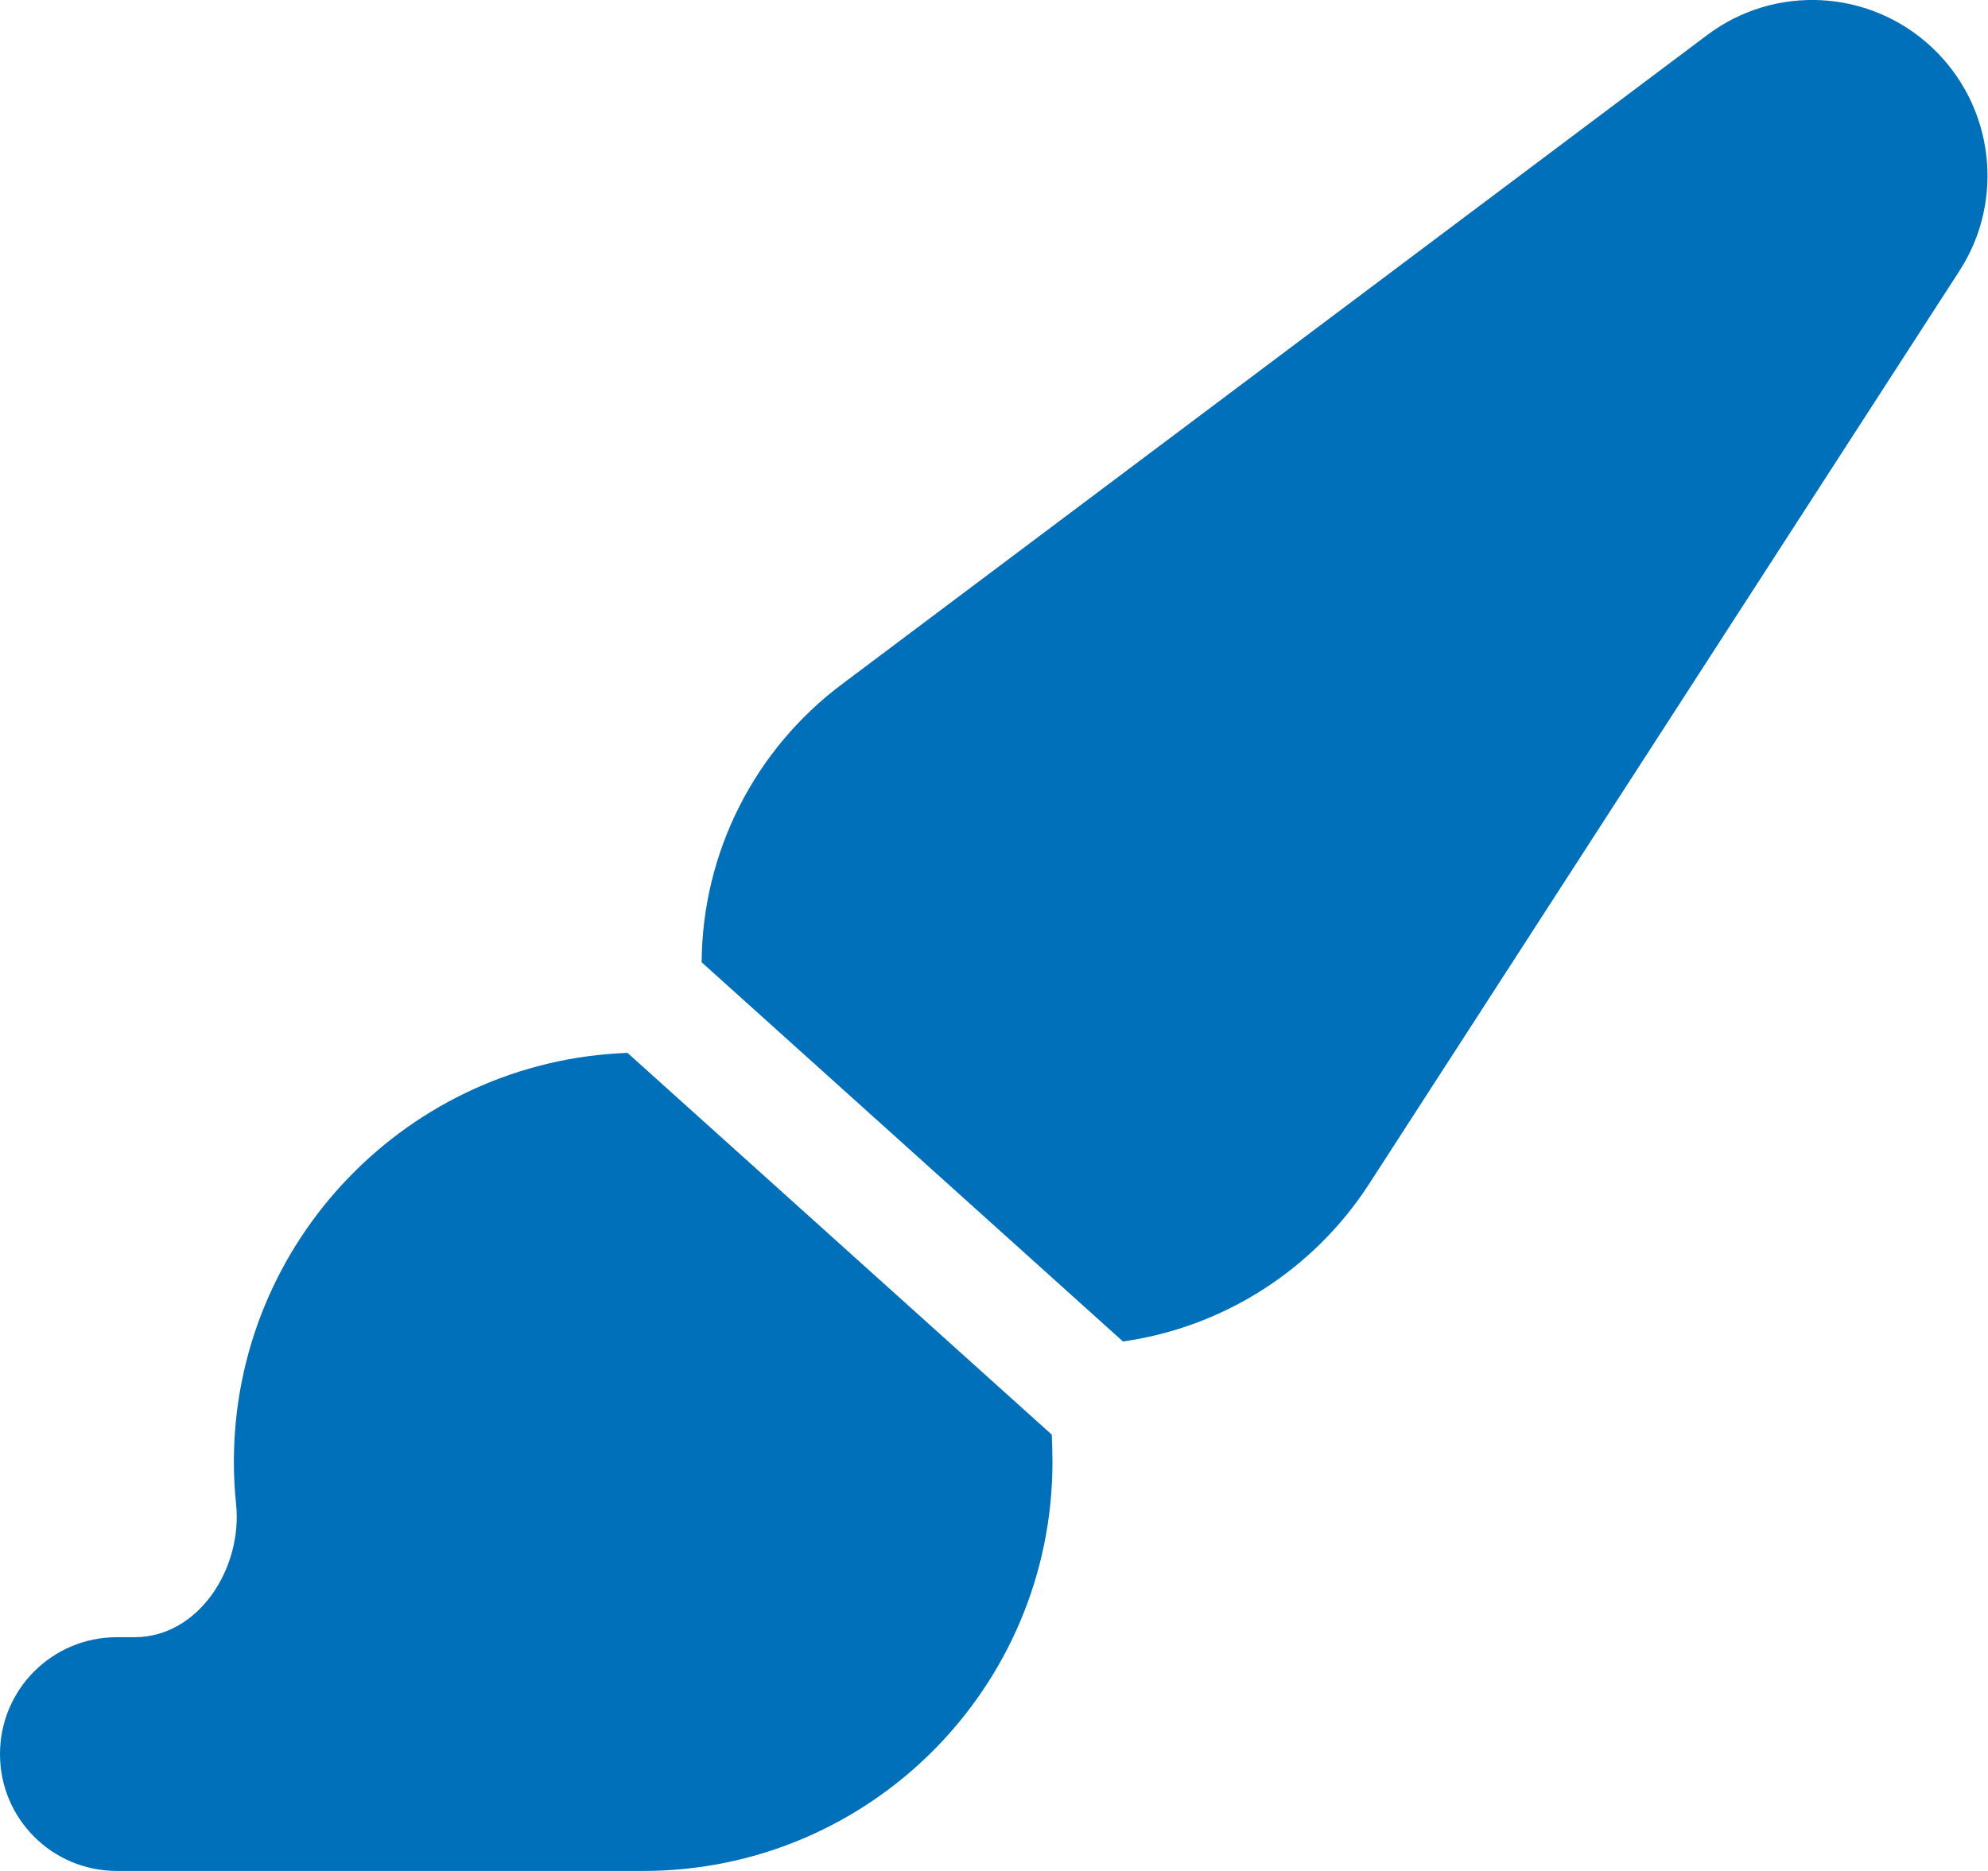
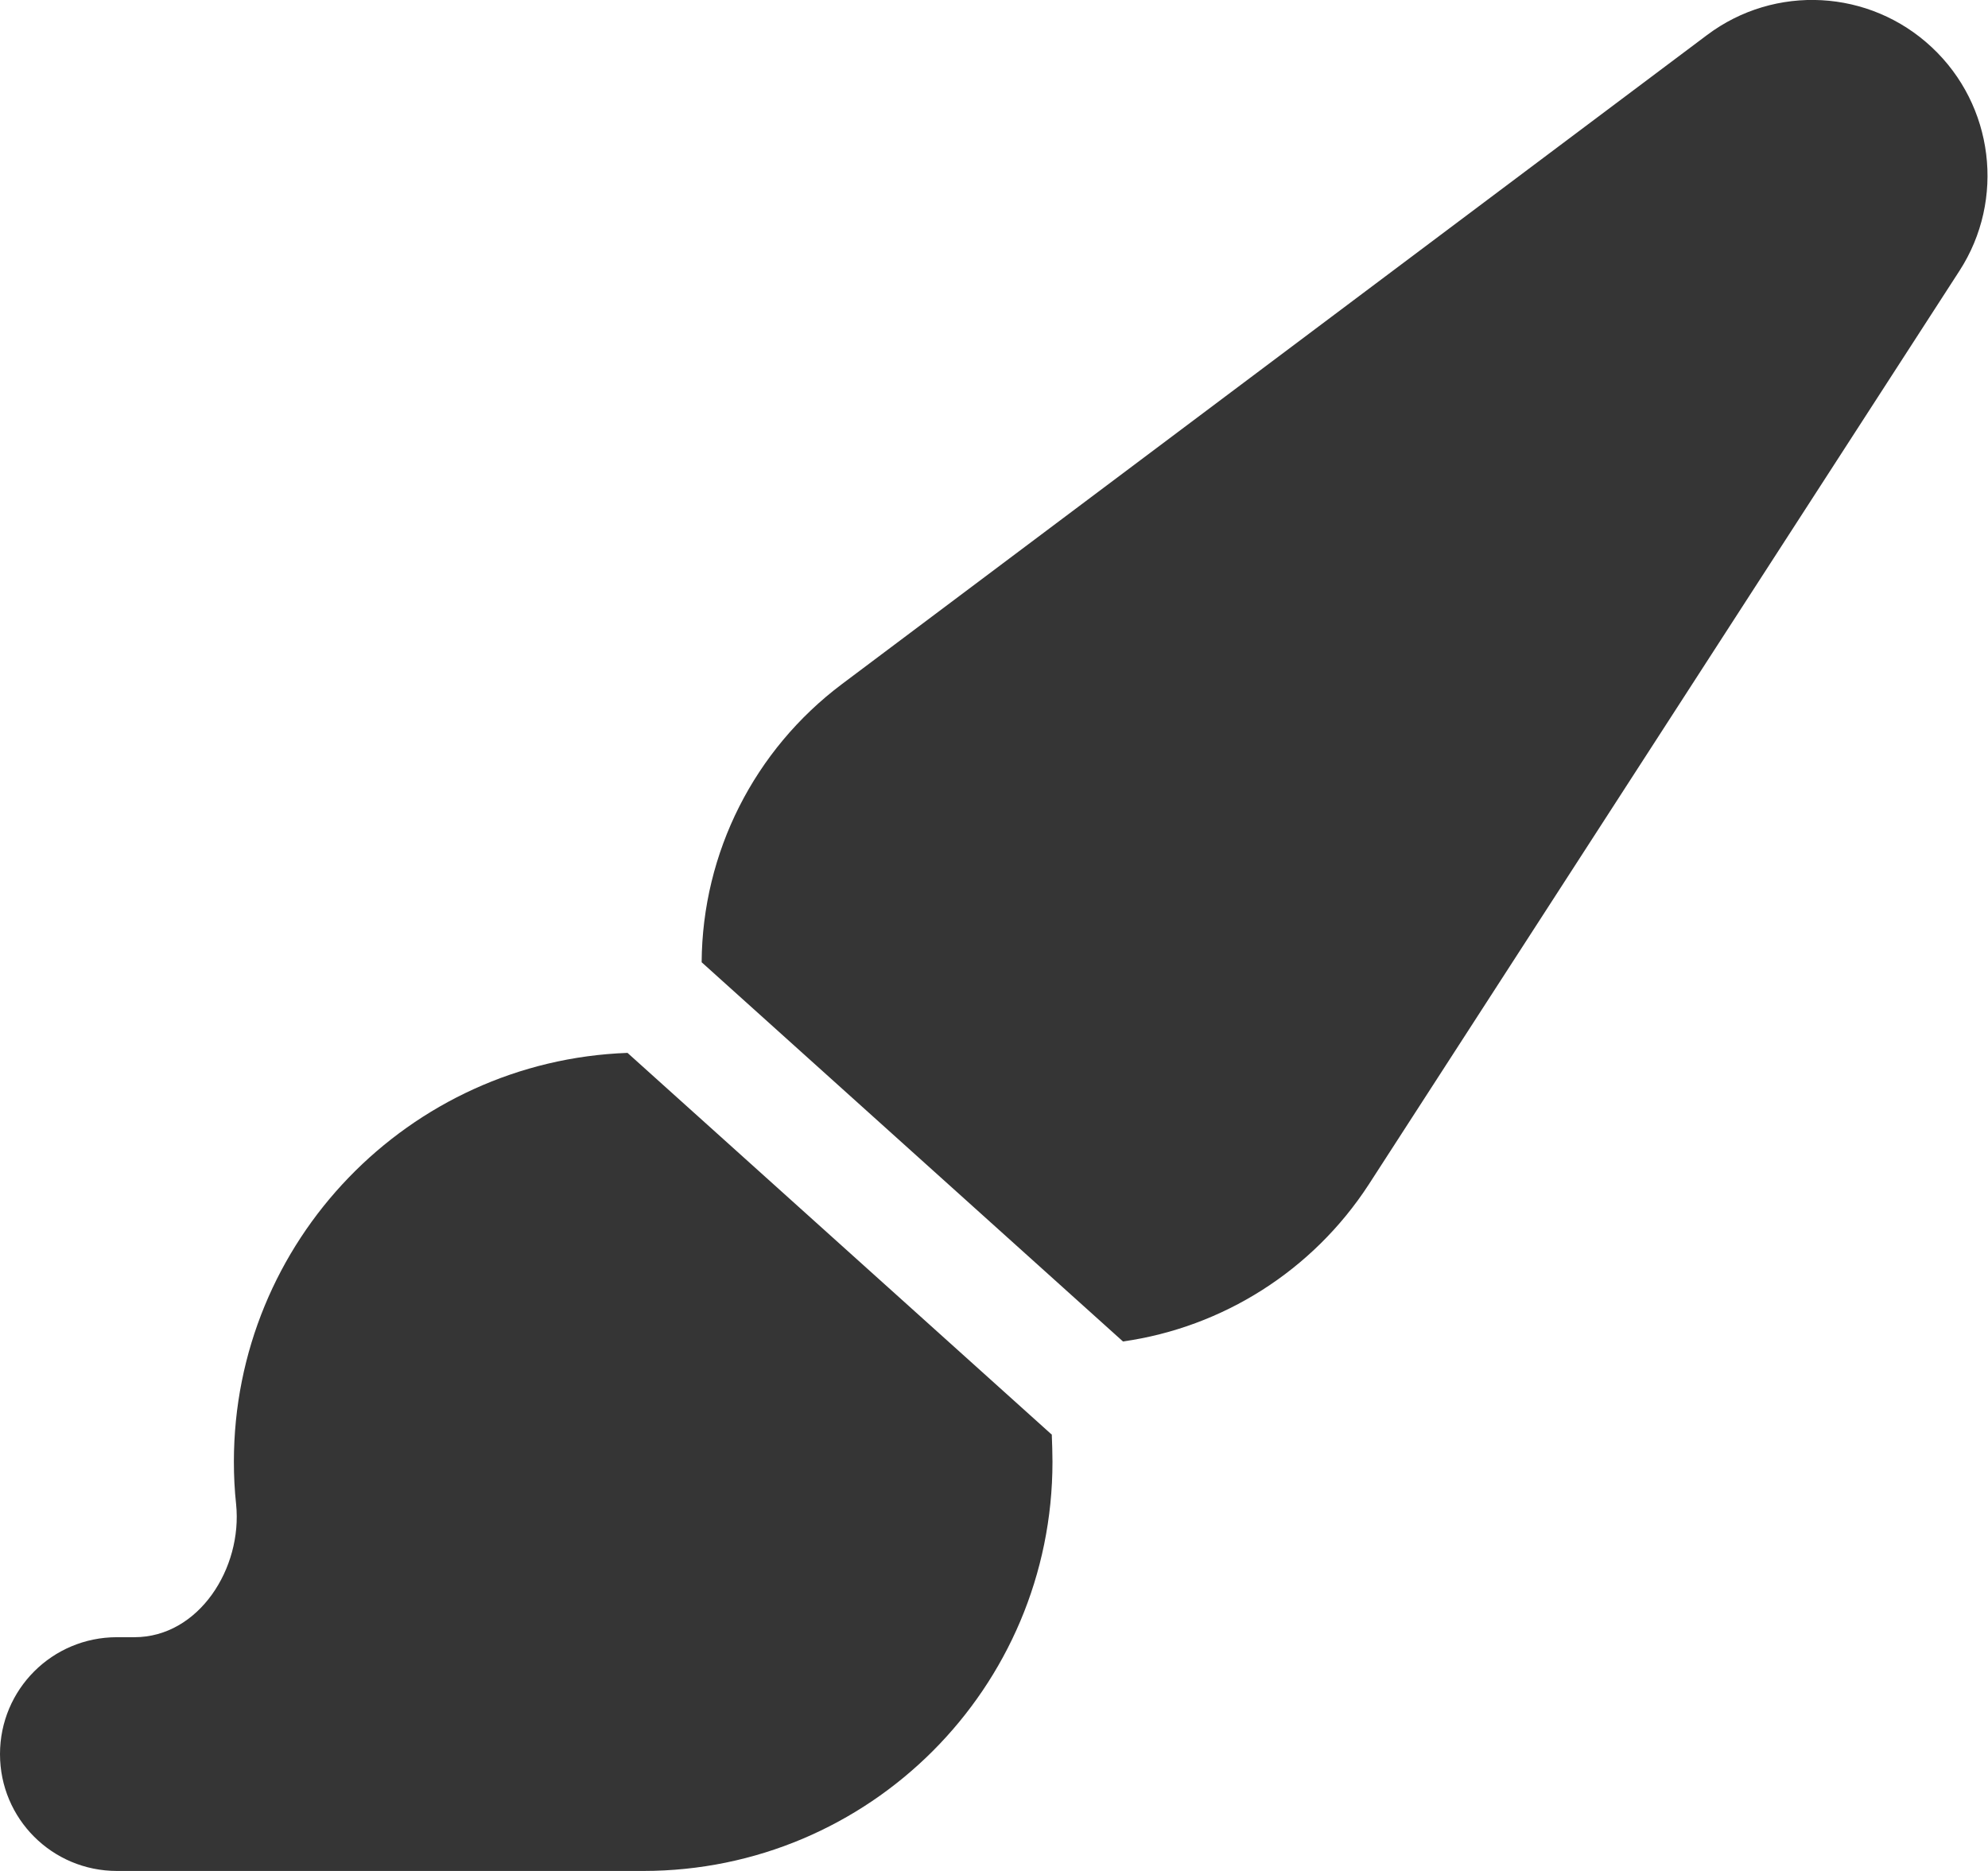
<svg xmlns="http://www.w3.org/2000/svg" width="17" height="16" viewBox="0 0 17 16" fill="none">
-   <path d="M9.603 11.472C10.456 11.351 11.225 10.866 11.703 10.132L16.756 2.316C17.15 1.707 17.05 0.901 16.519 0.404C15.988 -0.093 15.178 -0.137 14.597 0.301L7.2 5.851C6.45 6.413 6.006 7.291 6 8.229L9.603 11.472ZM8.991 12.266L5.366 9.004C3.497 9.072 2 10.613 2 12.501C2 12.622 2.006 12.744 2.019 12.863C2.075 13.41 1.7 14.001 1.15 14.001H1C0.447 14.001 0 14.447 0 15.001C0 15.554 0.447 16 1 16H5.5C7.434 16 9 14.435 9 12.501C9 12.422 8.997 12.344 8.994 12.266H8.991Z" fill="#0070BB" />
+   <path d="M9.603 11.472C10.456 11.351 11.225 10.866 11.703 10.132L16.756 2.316C17.15 1.707 17.05 0.9 16.519 0.404C15.988 -0.093 15.178 -0.137 14.597 0.3L7.2 5.85C6.45 6.413 6.006 7.291 6 8.229L9.603 11.472ZM8.991 12.266L5.366 9.004C3.497 9.072 2 10.613 2 12.501C2 12.622 2.006 12.744 2.019 12.863C2.075 13.41 1.7 14.001 1.15 14.001H1C0.447 14.001 0 14.447 0 15.001C0 15.554 0.447 16 1 16H5.5C7.434 16 9 14.435 9 12.501C9 12.422 8.997 12.344 8.994 12.266H8.991Z" fill="#353535" />
</svg>
